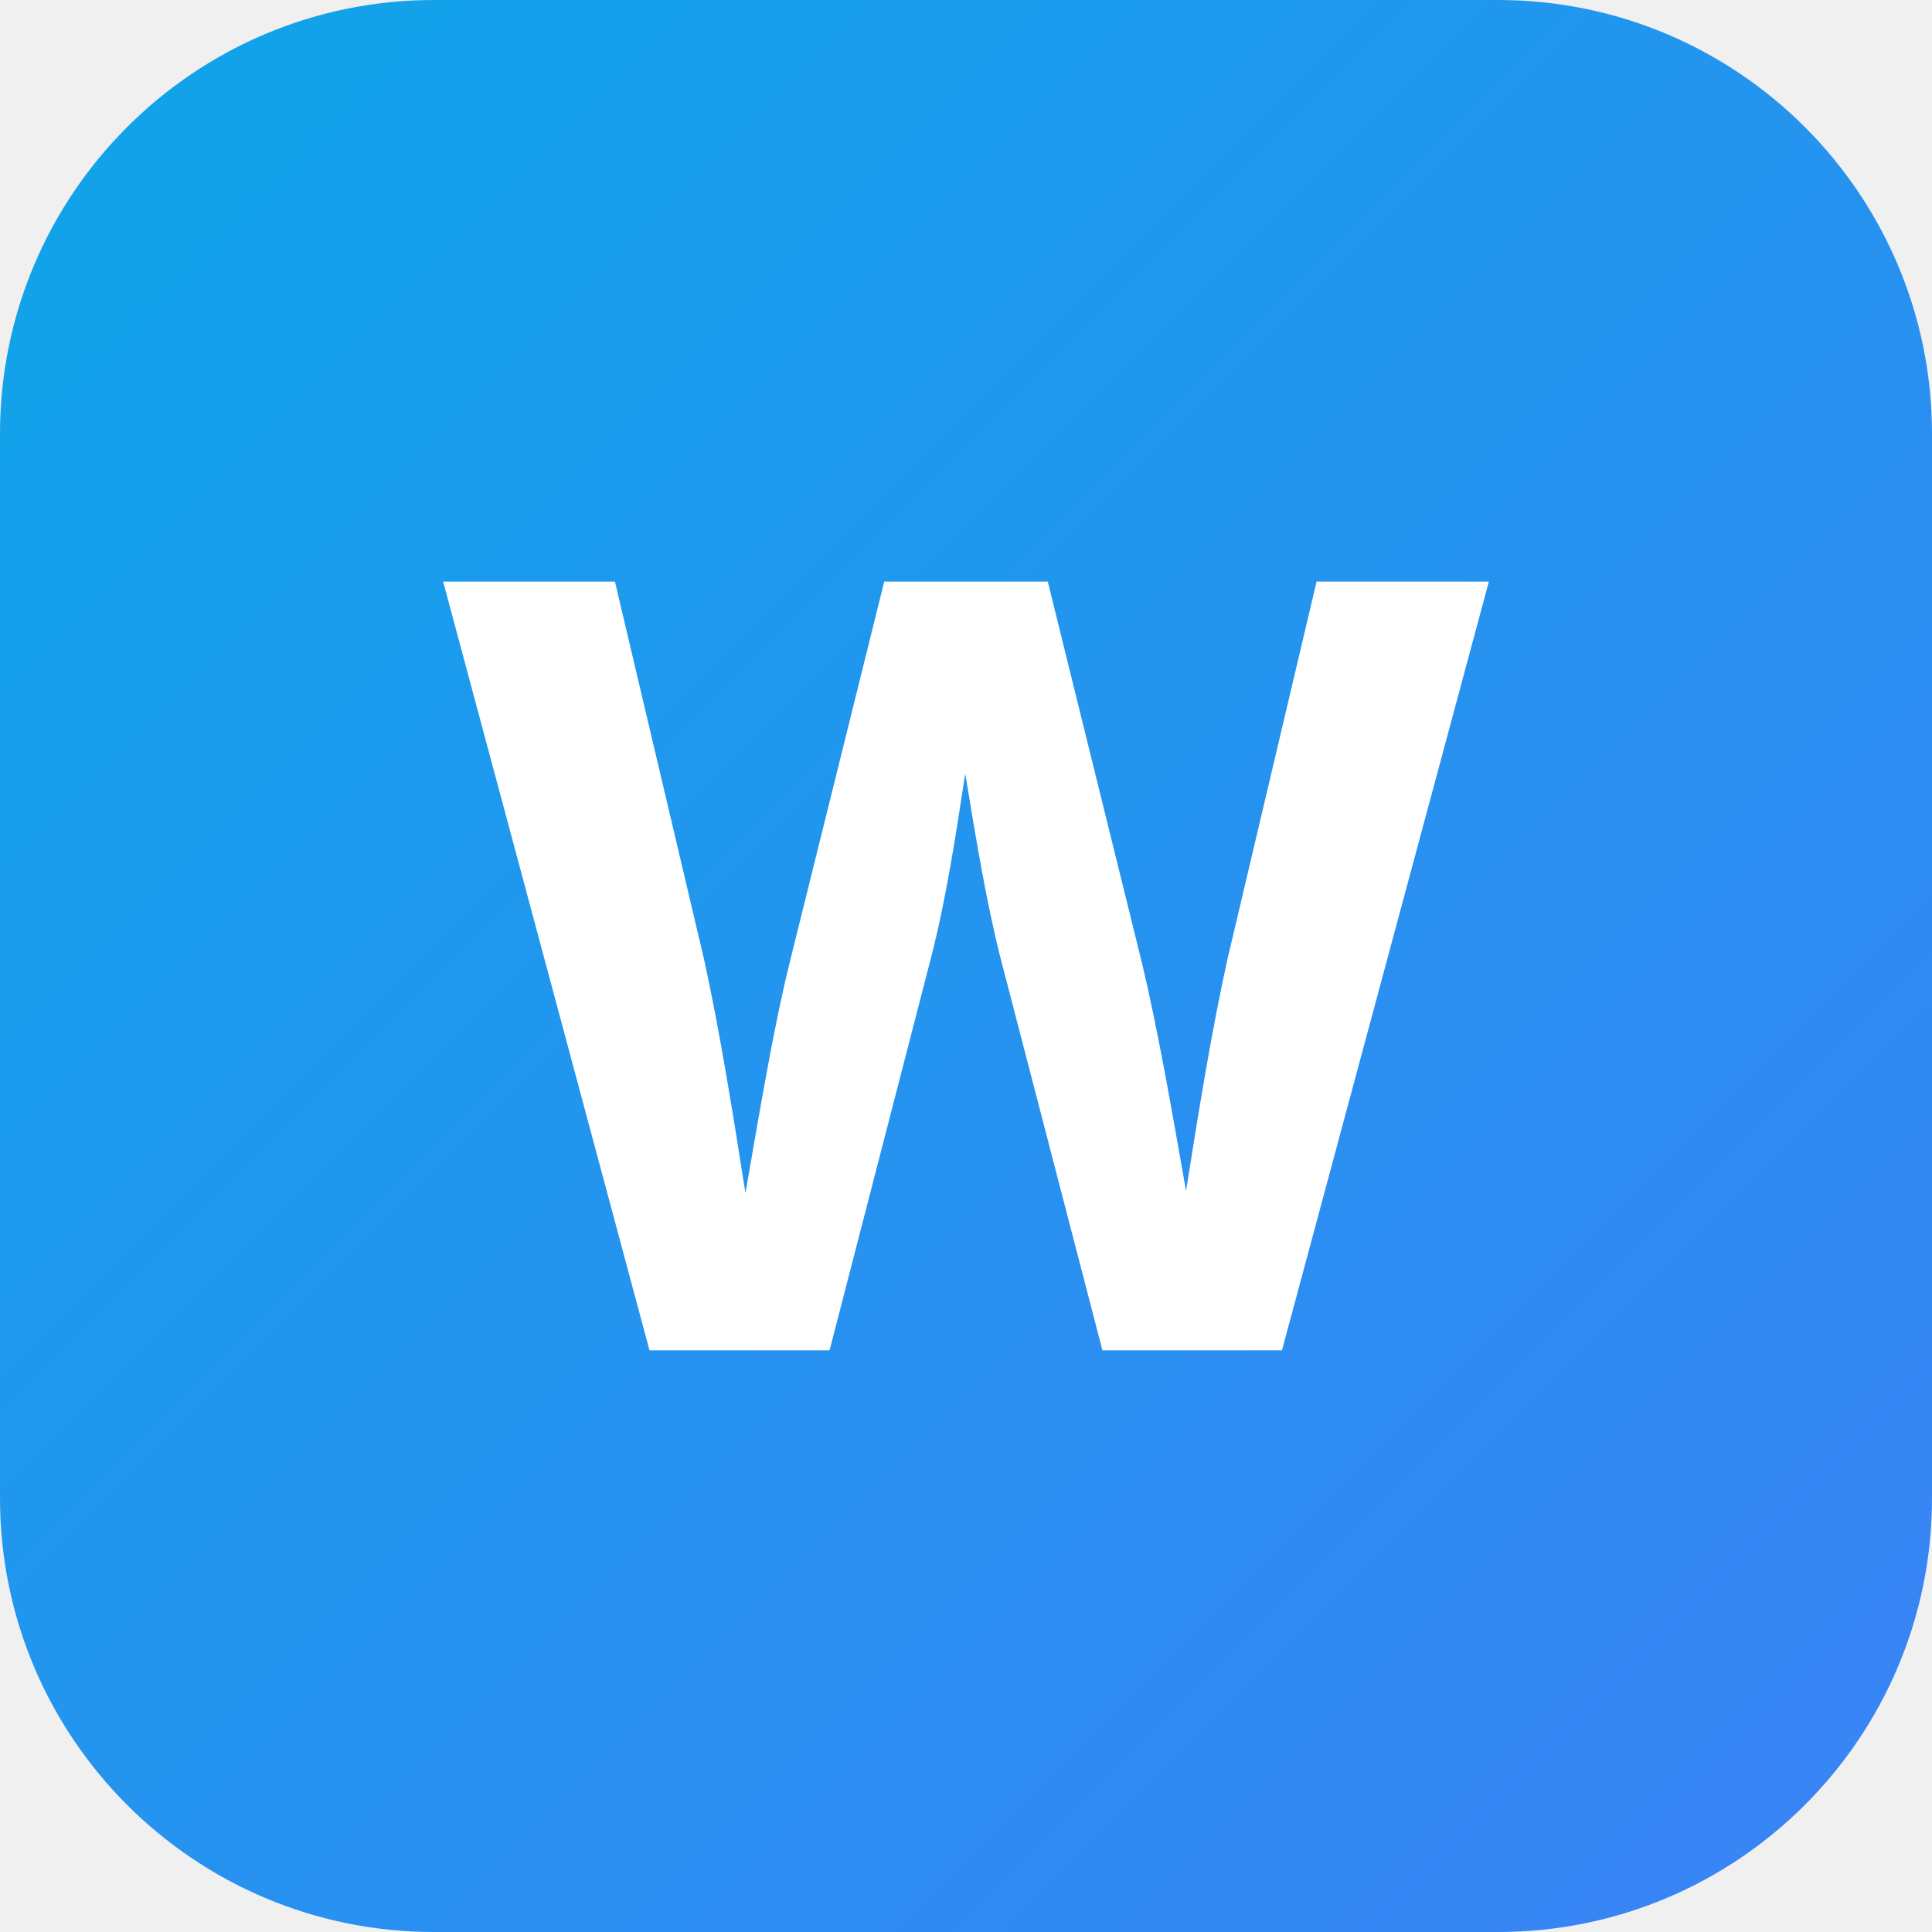
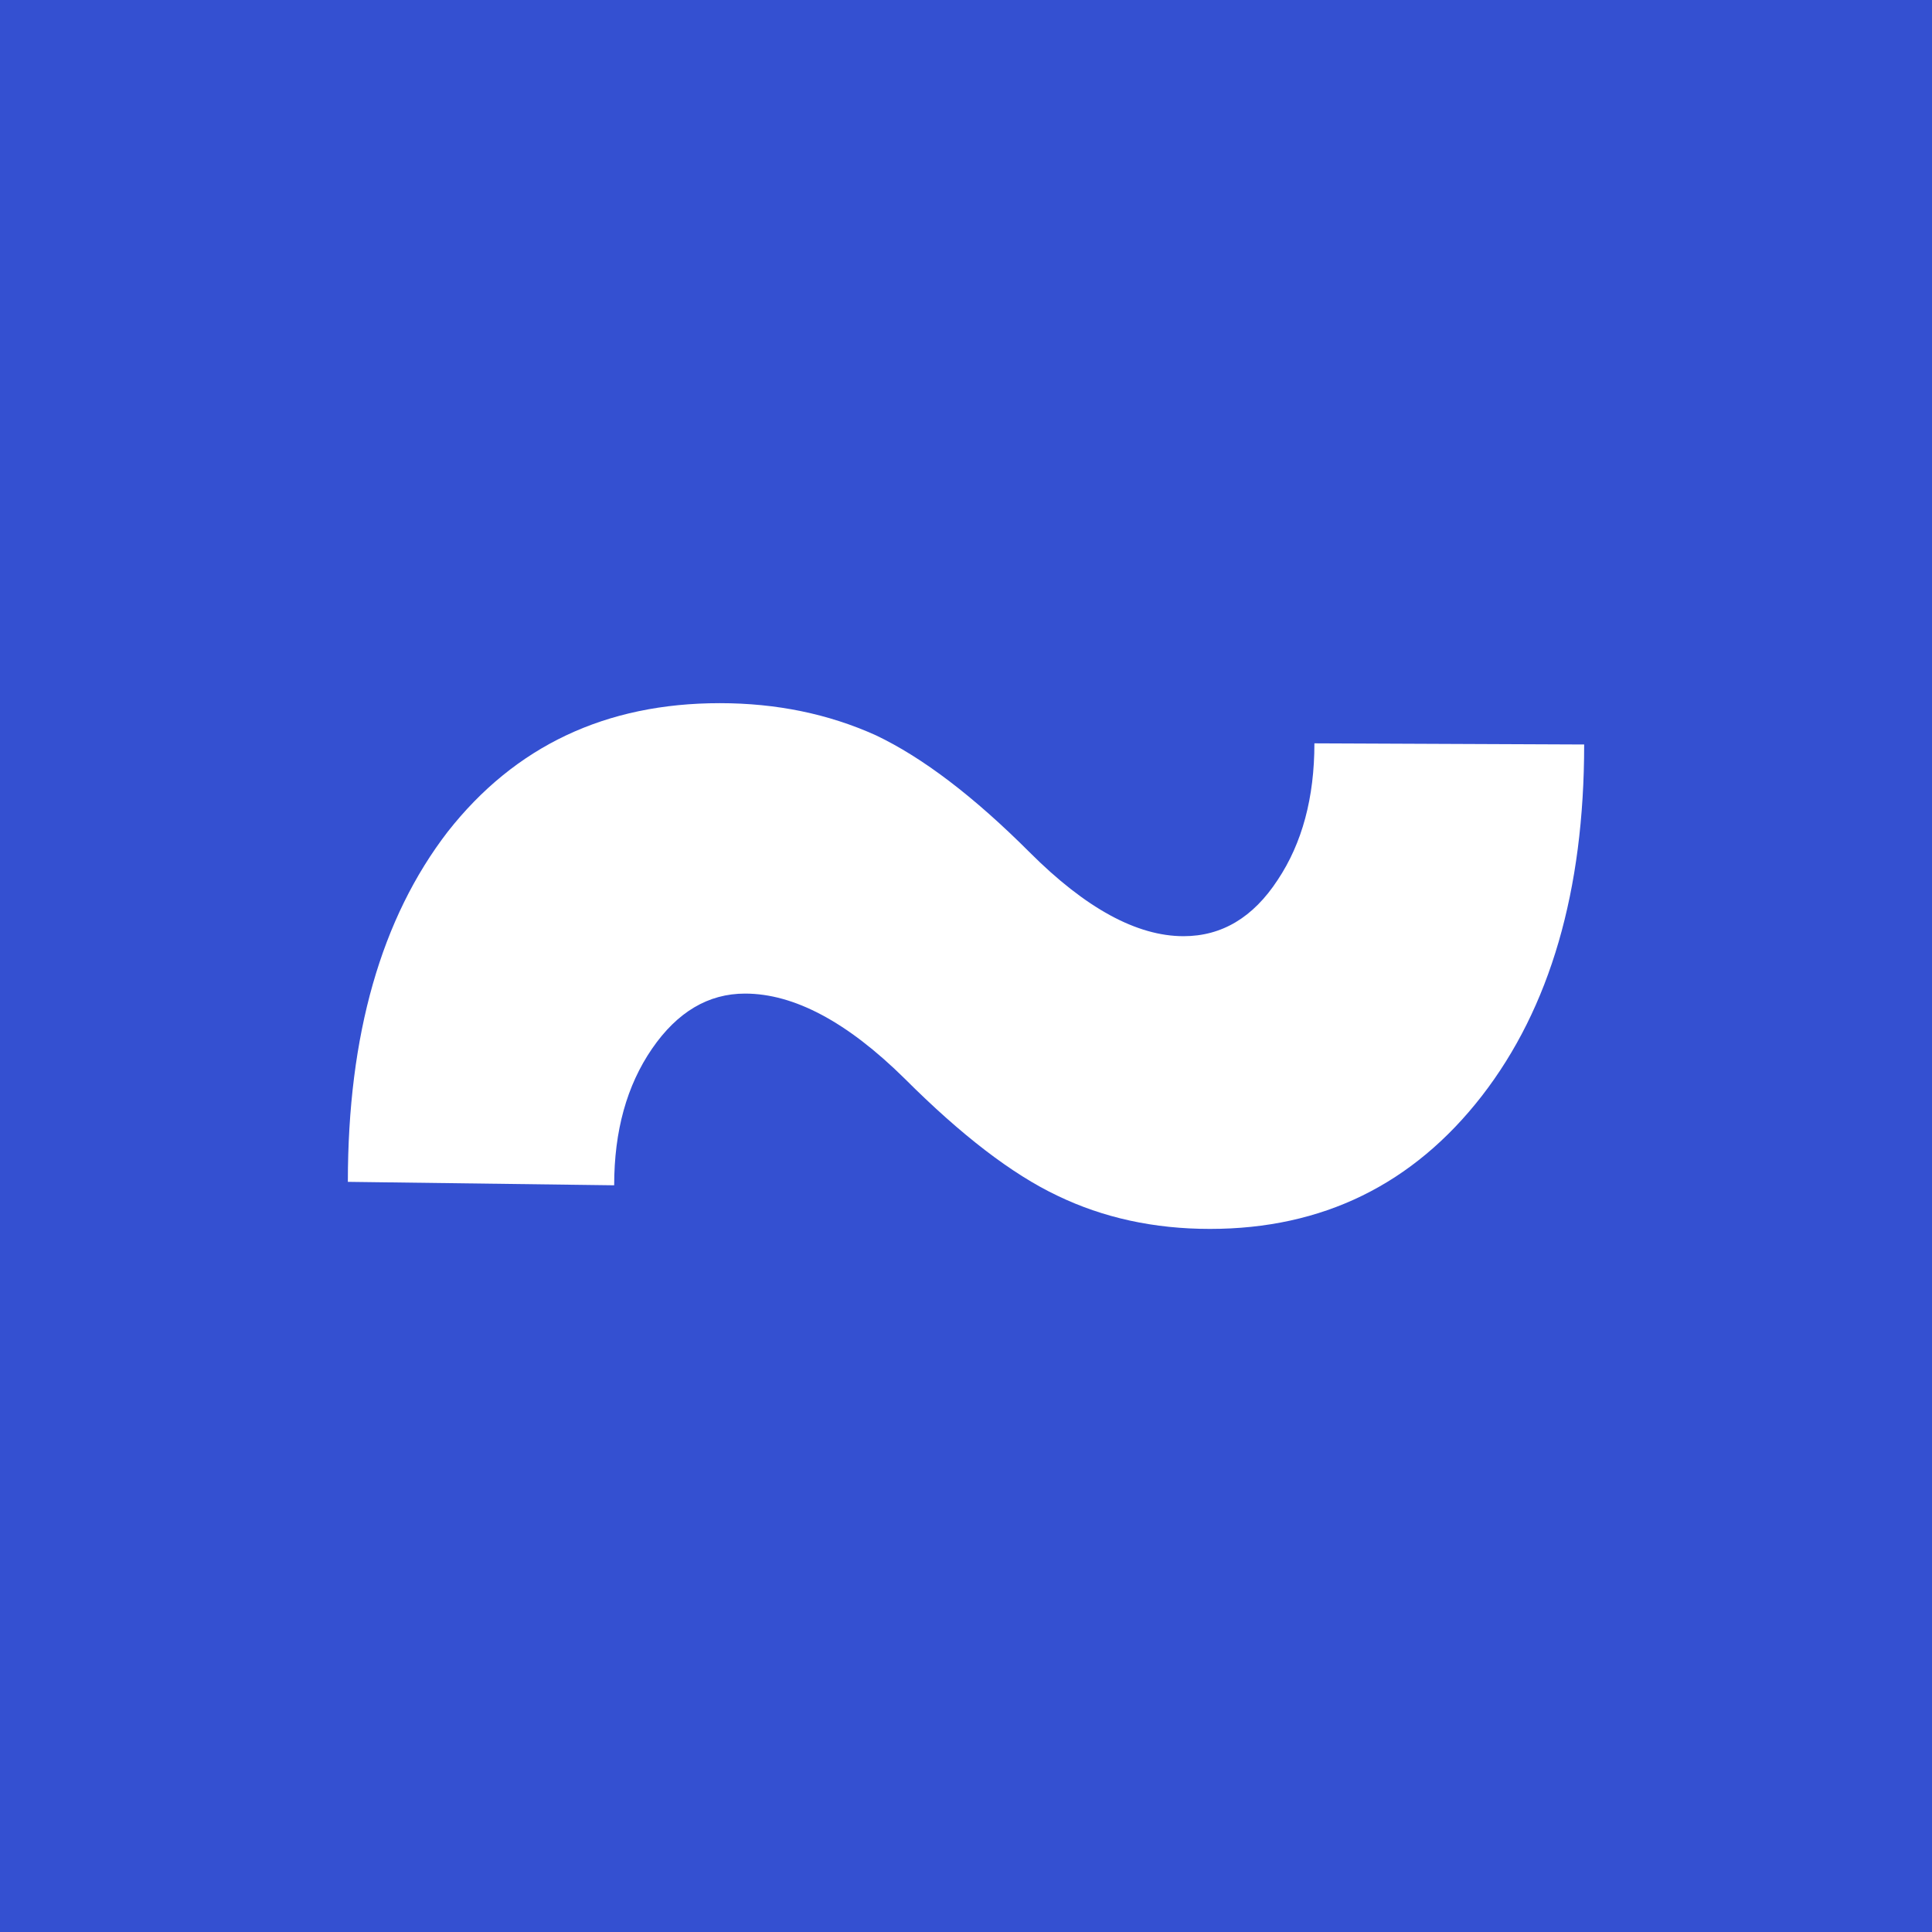
- <svg xmlns="http://www.w3.org/2000/svg" width="512" height="512">
+ <svg xmlns="http://www.w3.org/2000/svg" version="1.1" viewBox="0 0 200 200">
+   <rect width="200" height="200" fill="url('#gradient')" />
  <defs>
-     <linearGradient id="grad" x1="0%" y1="0%" x2="100%" y2="100%">
-       <stop offset="0%" style="stop-color:#0ea5e9;stop-opacity:1" />
-       <stop offset="100%" style="stop-color:#3b82f6;stop-opacity:1" />
+     <linearGradient id="gradient" gradientTransform="rotate(45 0.5 0.5)">
+       <stop offset="0%" stop-color="#3450d1" />
+       <stop offset="100%" stop-color="#3450d1" />
    </linearGradient>
  </defs>
-   <rect width="512" height="512" rx="115" fill="url(#grad)" />
-   <text x="50%" y="50%" font-family="-apple-system, sans-serif" font-size="280" font-weight="bold" fill="white" text-anchor="middle" dominant-baseline="central">W</text>
+   <g>
+     <g fill="#ffffff" transform="matrix(11.88323,0,0,11.88323,25.07754,169.7586)" stroke="#ffffff" stroke-width="0">
+       <path d="M9.34-7.81L11.69-7.80Q11.69-5.89 10.80-4.74Q9.90-3.58 8.43-3.58L8.43-3.58Q7.70-3.58 7.10-3.87Q6.51-4.15 5.77-4.89Q5.02-5.63 4.38-5.63L4.38-5.63Q3.90-5.63 3.57-5.15Q3.24-4.67 3.24-3.96L3.24-3.96L0.92-3.99Q0.92-5.91 1.79-7.04Q2.67-8.16 4.16-8.16L4.16-8.16Q4.90-8.16 5.52-7.88Q6.13-7.59 6.86-6.86Q7.59-6.13 8.20-6.13L8.20-6.13Q8.70-6.13 9.02-6.62Q9.34-7.10 9.34-7.81L9.34-7.81Z" />
+     </g>
+   </g>
</svg>
